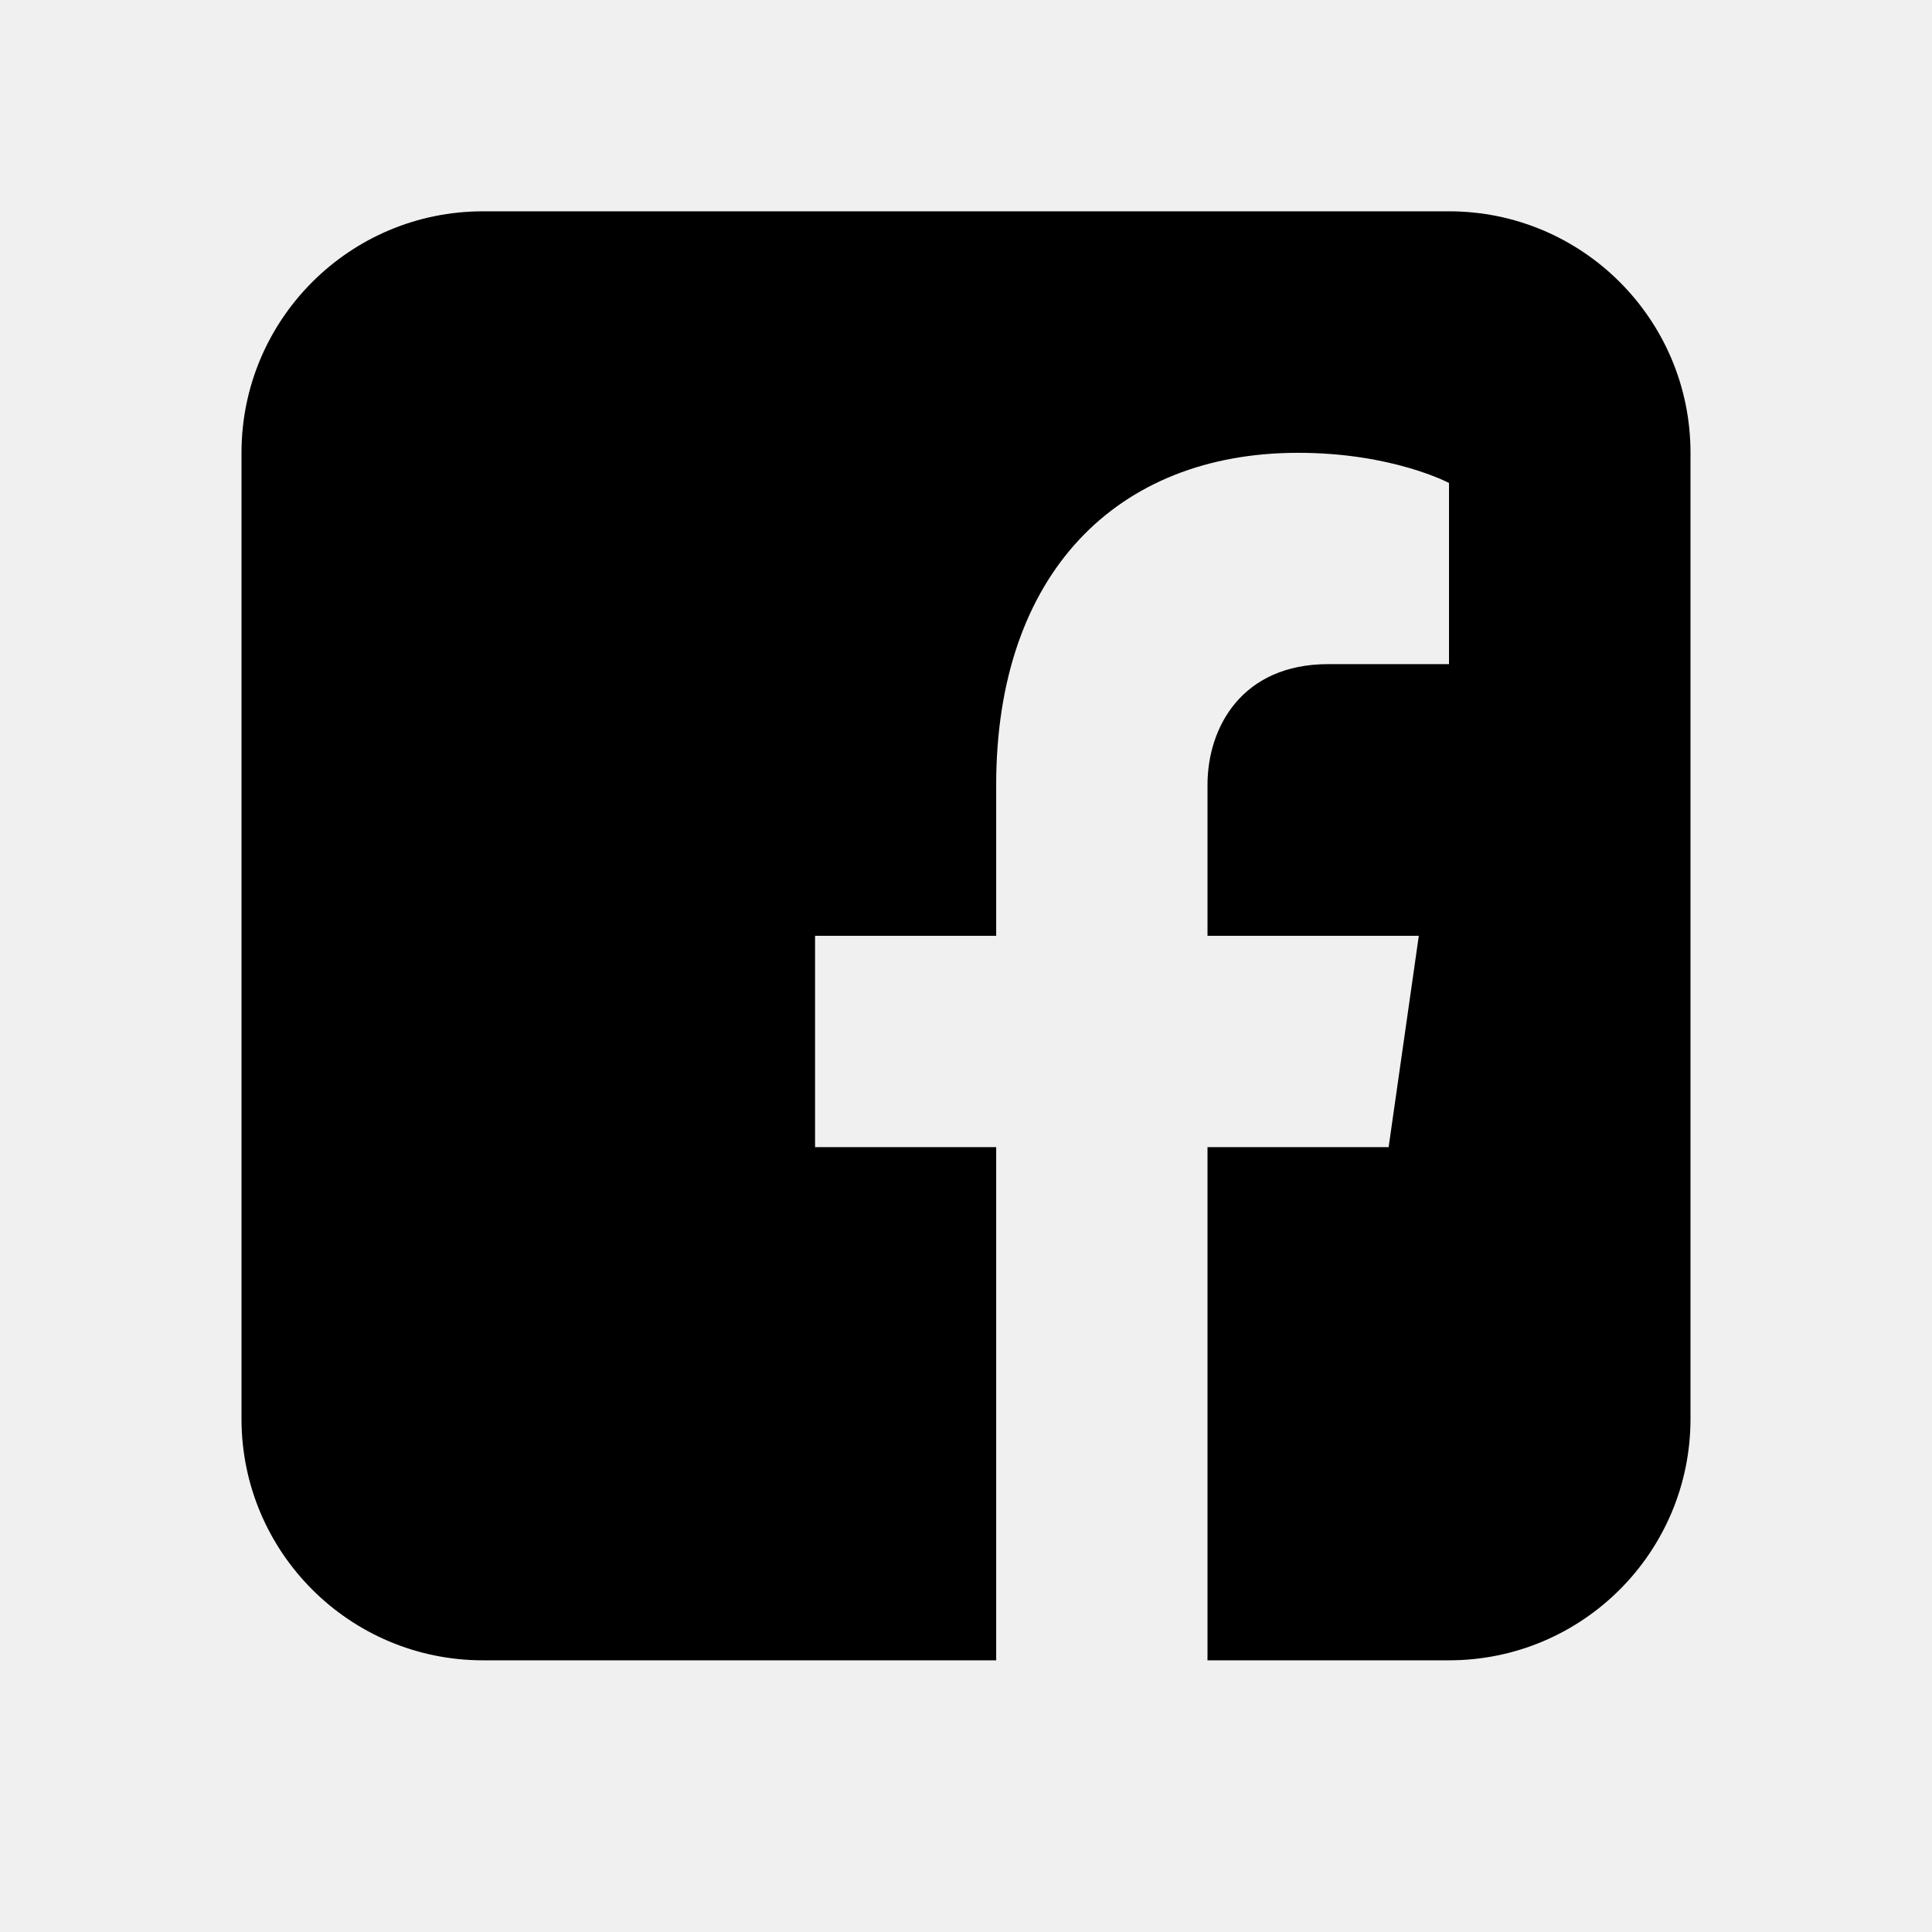
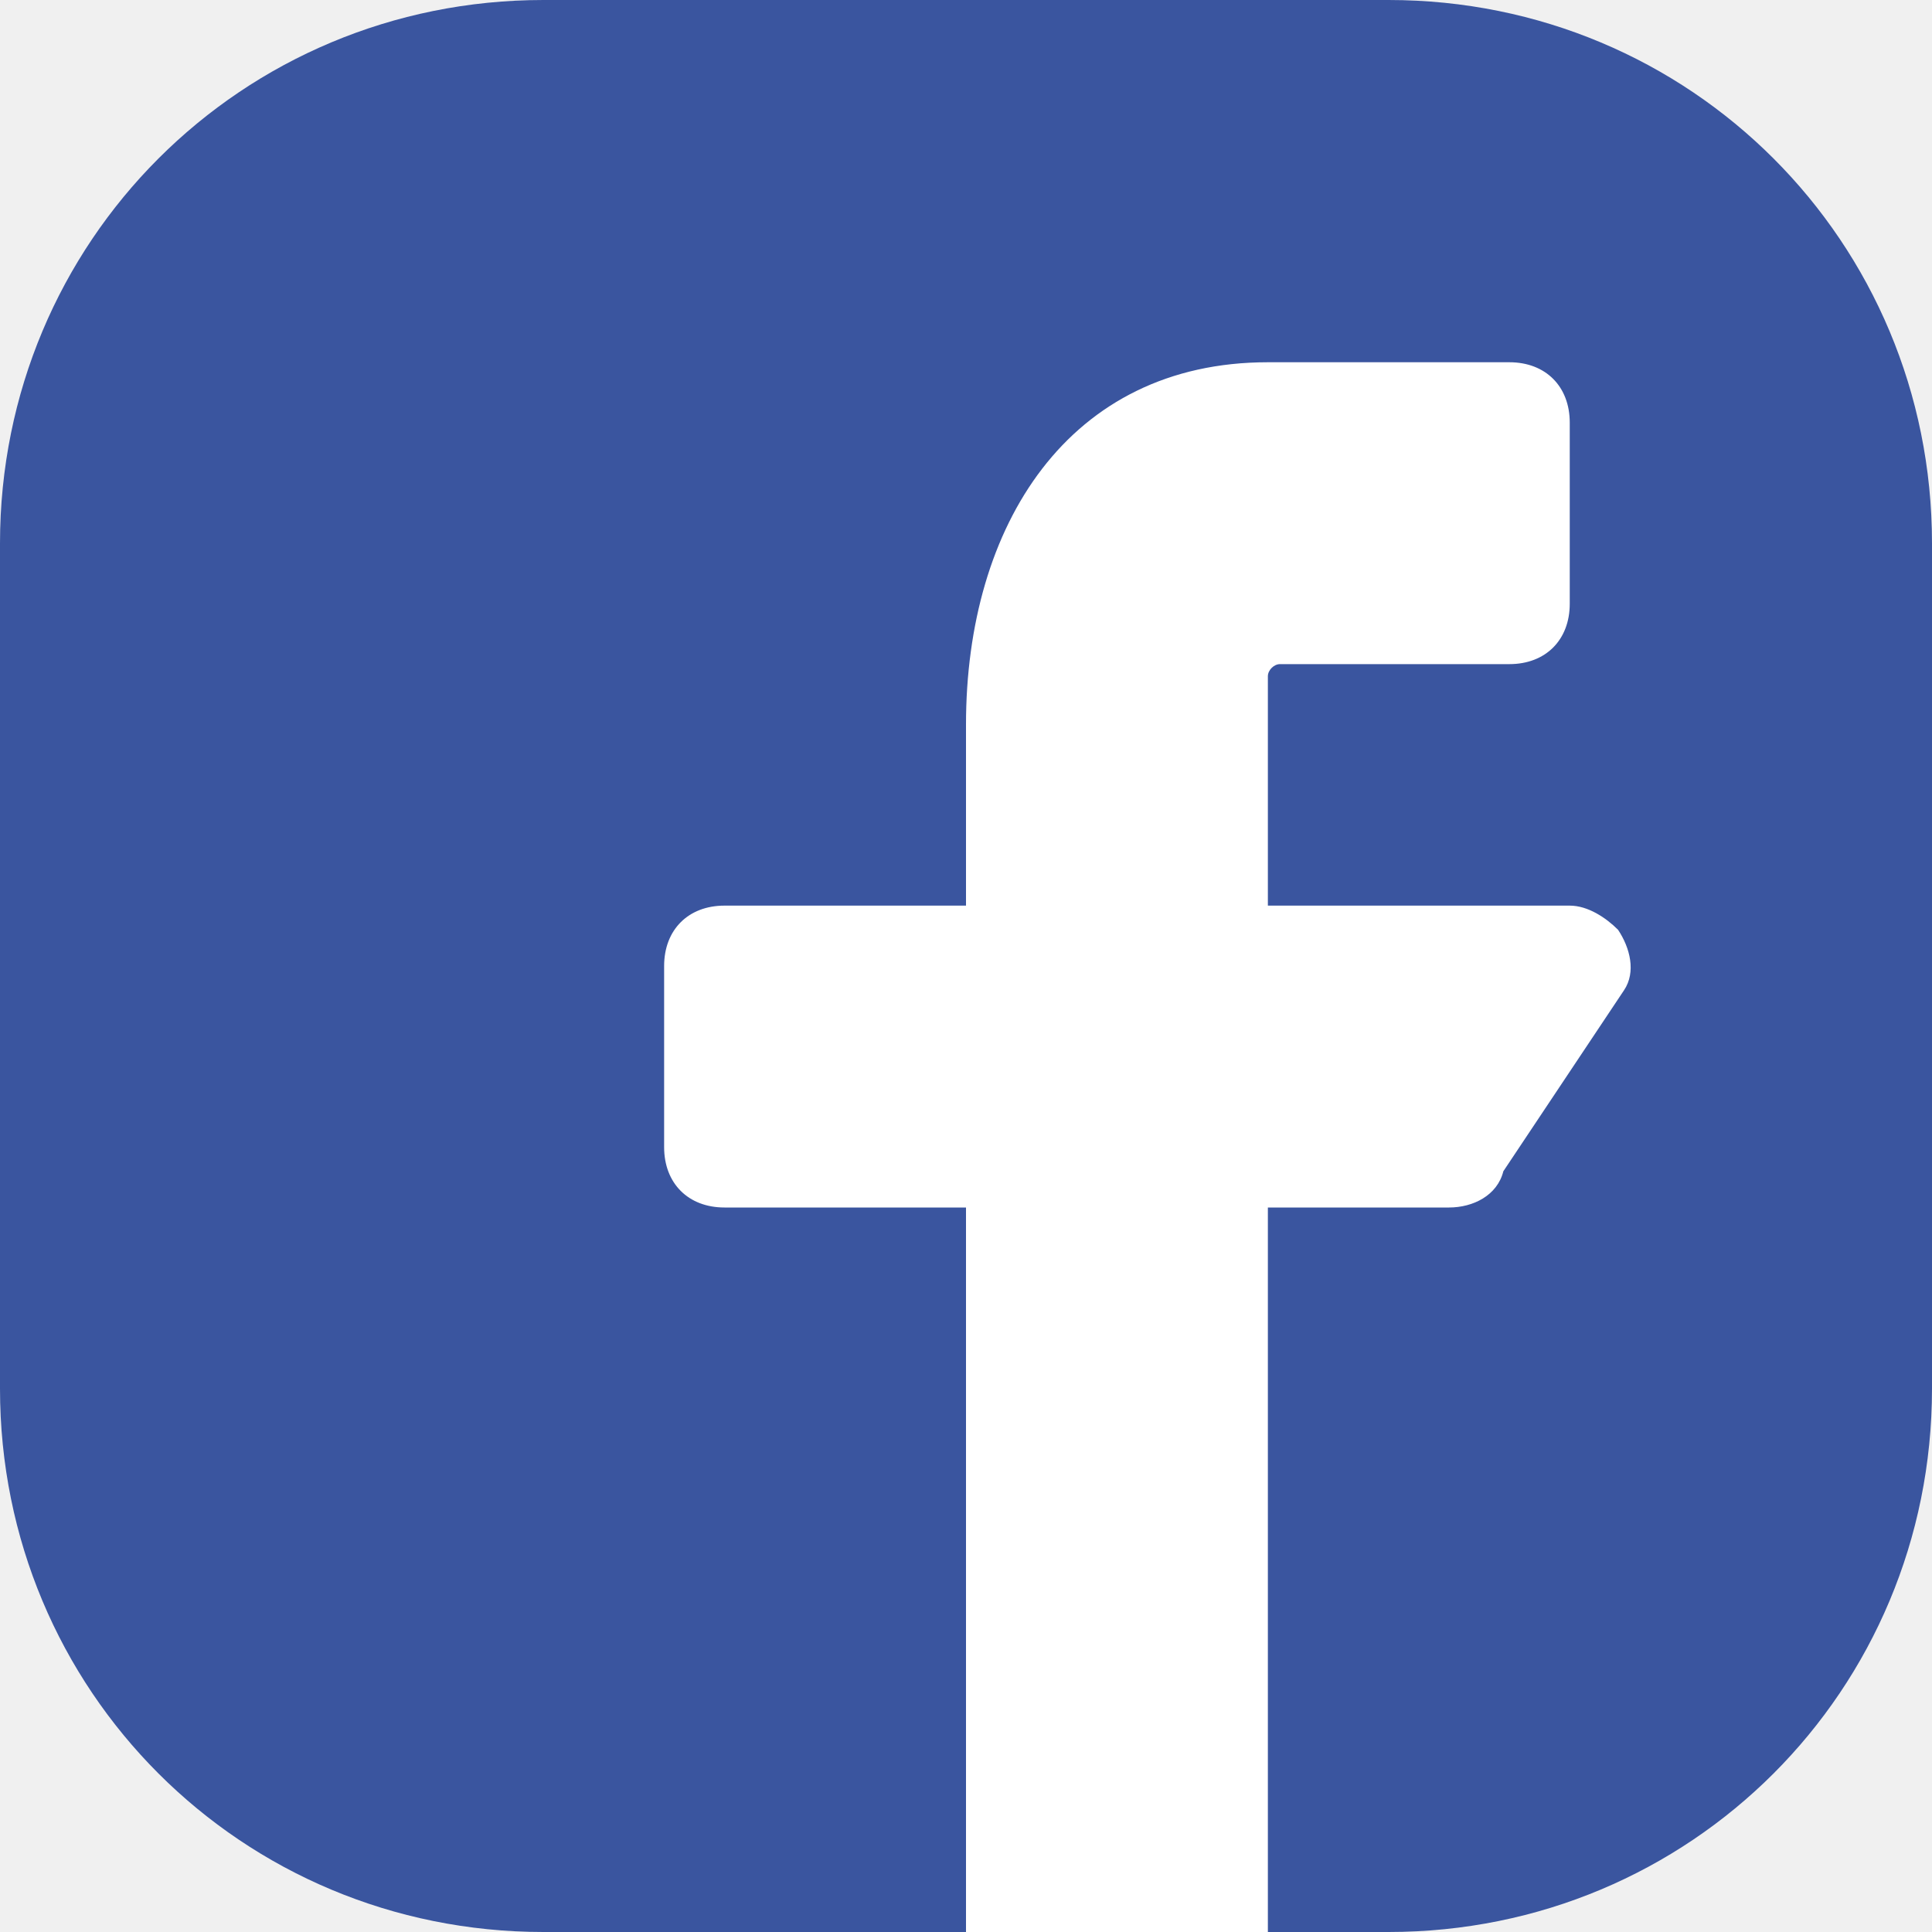
- <svg xmlns="http://www.w3.org/2000/svg" viewBox="0 0 64 64" width="64px" height="64px">
-   <path d="M48,7H16c-4.418,0-8,3.582-8,8v32c0,4.418,3.582,8,8,8h17V38h-6v-7h6v-5c0-7,4-11,10-11c3.133,0,5,1,5,1v6h-4 c-2.86,0-4,2.093-4,4v5h7l-1,7h-6v17h8c4.418,0,8-3.582,8-8V15C56,10.582,52.418,7,48,7z" />
+ <svg xmlns="http://www.w3.org/2000/svg" version="1.1" id="Icons" viewBox="0 0 32 32" xml:space="preserve">
+   <style type="text/css">
+ 	.st0{fill:#FFFFFF;}
+ 	.st1{fill:#3A559F;}
+ 	.st2{fill:#F4F4F4;}
+ 	.st3{fill:#FF0084;}
+ 	.st4{fill:#0063DB;}
+ 	.st5{fill:#00ACED;}
+ 	.st6{fill:#FFEC06;}
+ 	.st7{fill:#FF0000;}
+ 	.st8{fill:#25D366;}
+ 	.st9{fill:#0088FF;}
+ 	.st10{fill:#314358;}
+ 	.st11{fill:#EE6996;}
+ 	.st12{fill:#01AEF3;}
+ 	.st13{fill:#FFFEFF;}
+ 	.st14{fill:#F06A35;}
+ 	.st15{fill:#00ADEF;}
+ 	.st16{fill:#1769FF;}
+ 	.st17{fill:#1AB7EA;}
+ 	.st18{fill:#6001D1;}
+ 	.st19{fill:#E41214;}
+ 	.st20{fill:#05CE78;}
+ 	.st21{fill:#7B519C;}
+ 	.st22{fill:#FF4500;}
+ 	.st23{fill:#00F076;}
+ 	.st24{fill:#FFC900;}
+ 	.st25{fill:#00D6FF;}
+ 	.st26{fill:#FF3A44;}
+ 	.st27{fill:#FF6A36;}
+ 	.st28{fill:#0061FE;}
+ 	.st29{fill:#F7981C;}
+ 	.st30{fill:#EE1B22;}
+ 	.st31{fill:#EF3561;}
+ 	.st32{fill:none;stroke:#FFFFFF;stroke-width:2;stroke-miterlimit:10;}
+ 	.st33{fill:#0097D3;}
+ 	.st34{fill:#01308A;}
+ 	.st35{fill:#019CDE;}
+ 	.st36{fill:#FFD049;}
+ 	.st37{fill:#16A05D;}
+ 	.st38{fill:#4486F4;}
+ 	.st39{fill:none;}
+ 	.st40{fill:#34A853;}
+ 	.st41{fill:#4285F4;}
+ 	.st42{fill:#FBBC05;}
+ 	.st43{fill:#EA4335;}
+ </style>
+   <path class="st1" d="M23,0H9C4,0,0,4,0,9v14c0,5,4,9,9,9h14c5,0,9-4,9-9V9C32,4,28,0,23,0z" />
+   <path class="st0" d="M26.8,15.4C26.6,15.2,26.3,15,26,15h-5v-3.8c0-0.1,0.1-0.2,0.2-0.2H25c0.6,0,1-0.4,1-1V7c0-0.6-0.4-1-1-1h-4  c-3.3,0-5,2.7-5,6v3h-4c-0.6,0-1,0.4-1,1v3c0,0.6,0.4,1,1,1h4v12h5V20h3c0.4,0,0.8-0.2,0.9-0.6l2-3C27.1,16.1,27,15.7,26.8,15.4z" />
</svg>
